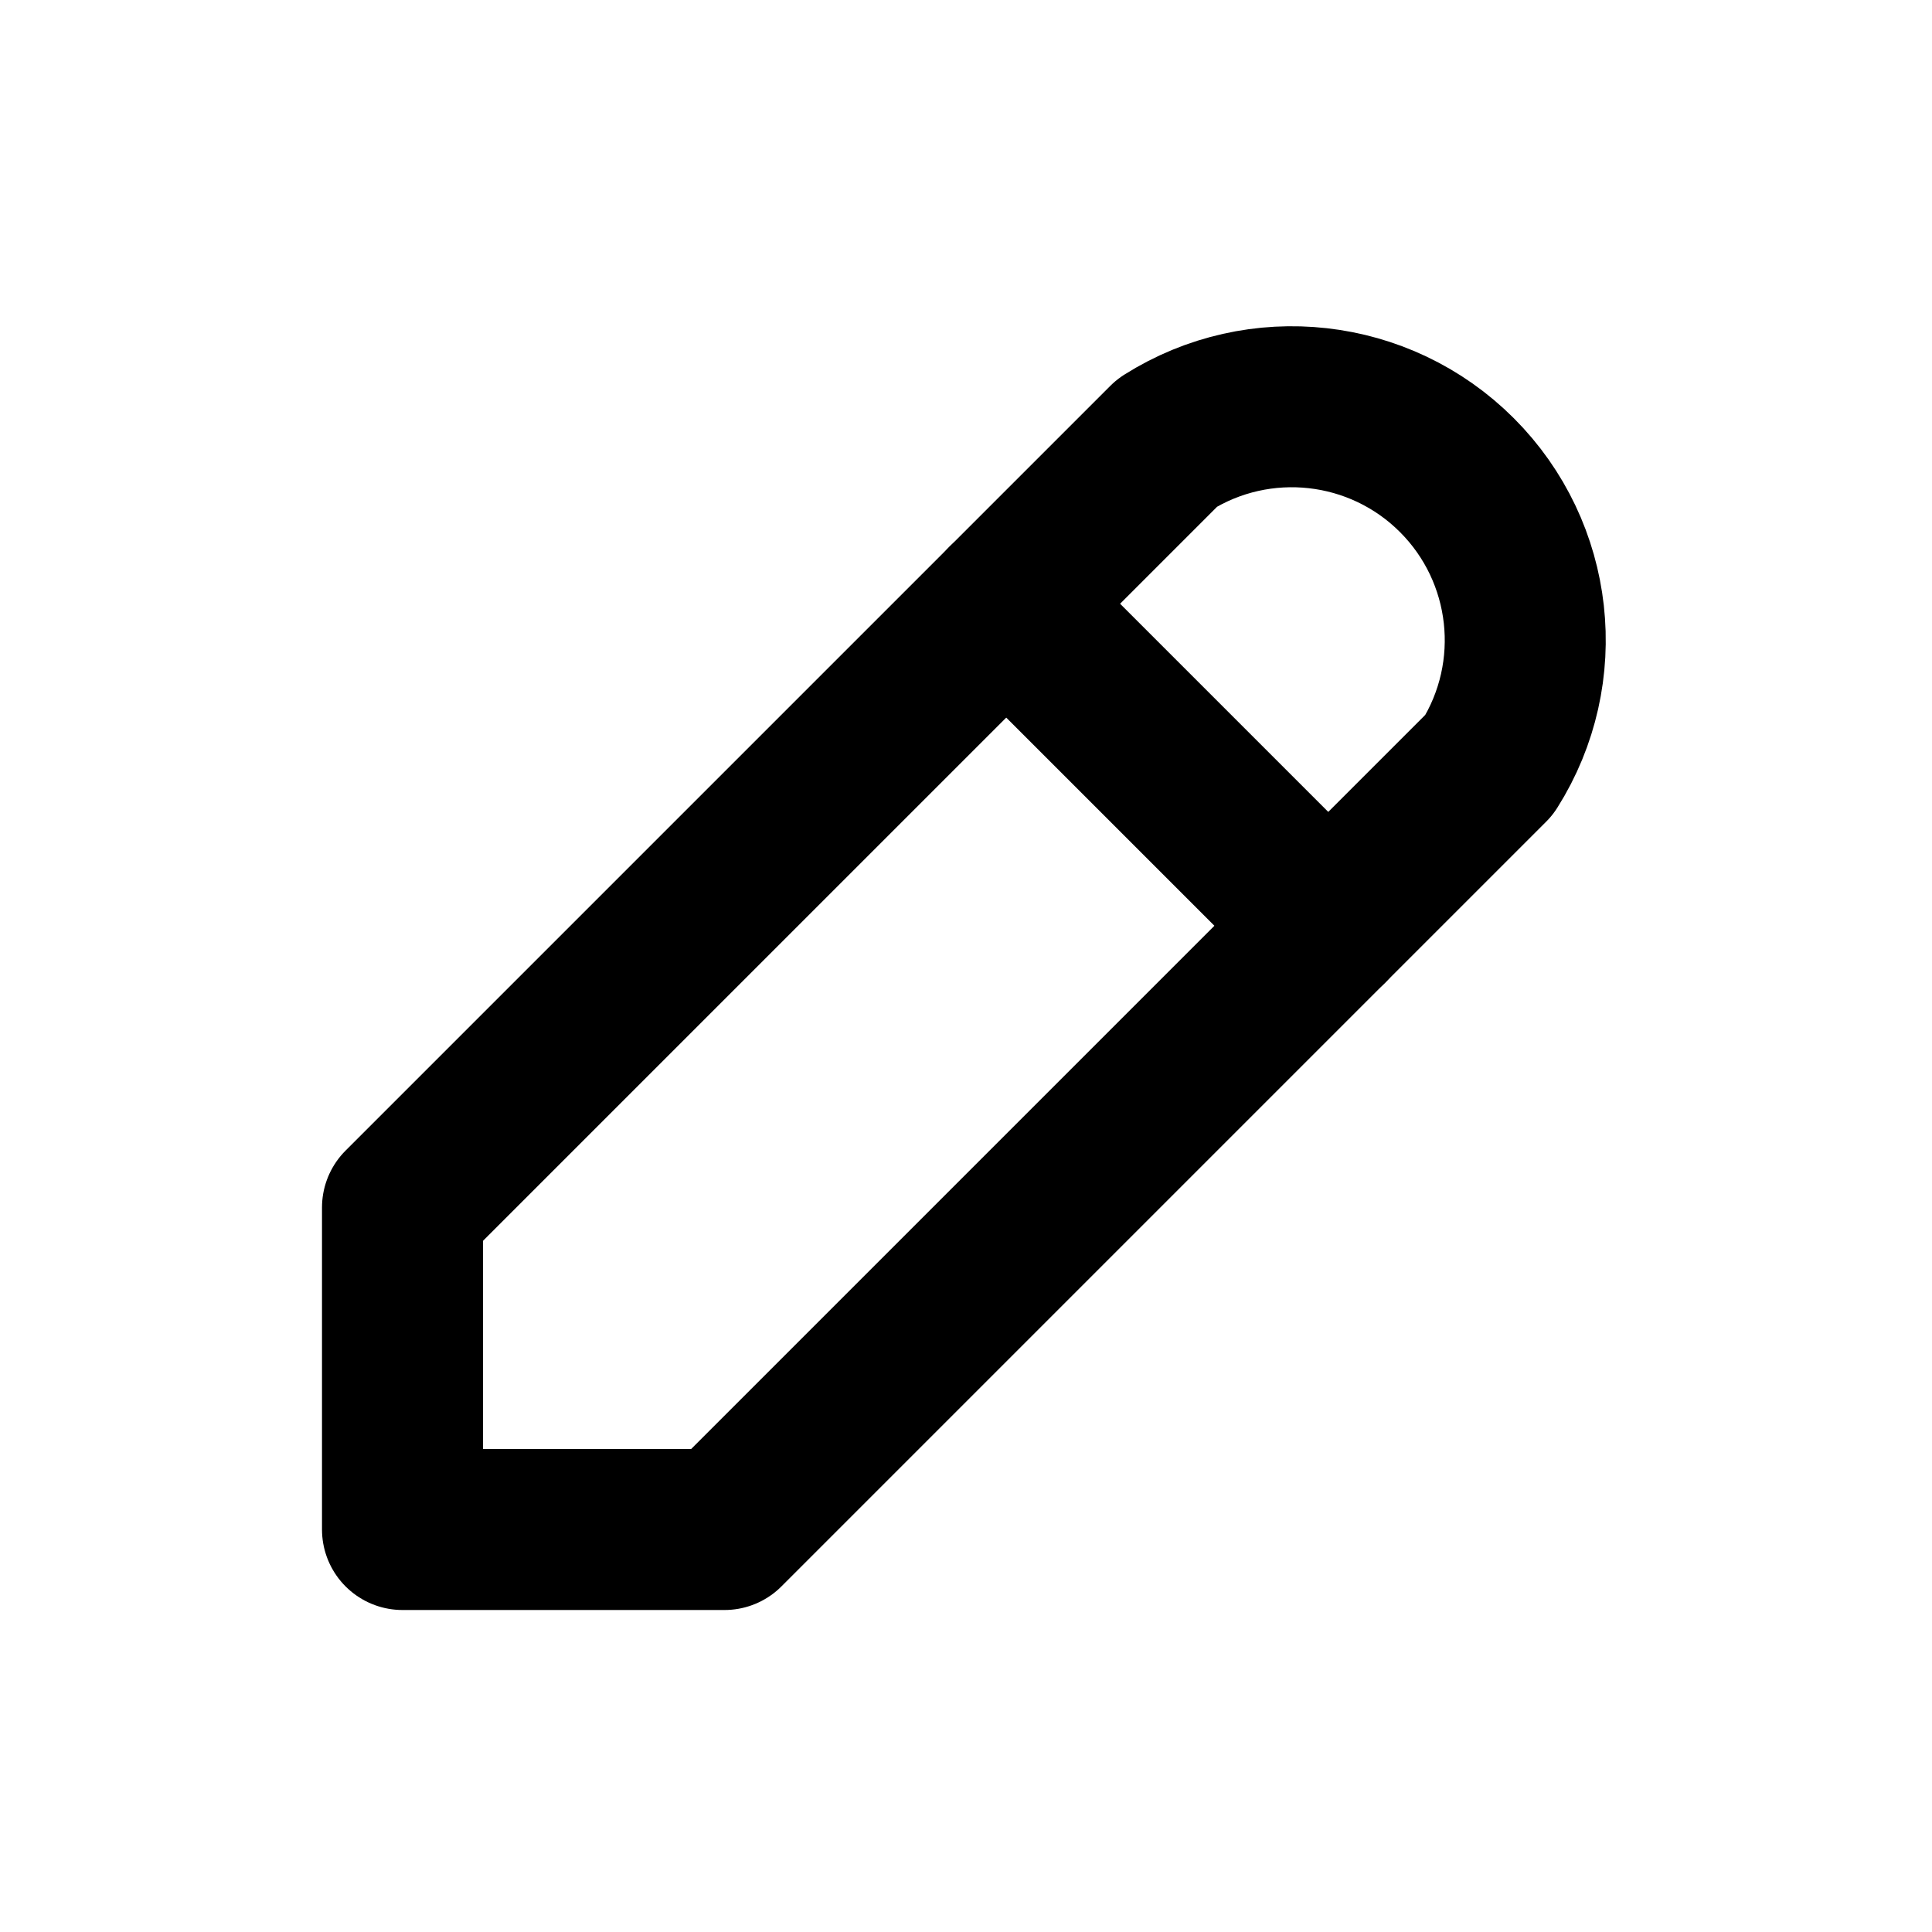
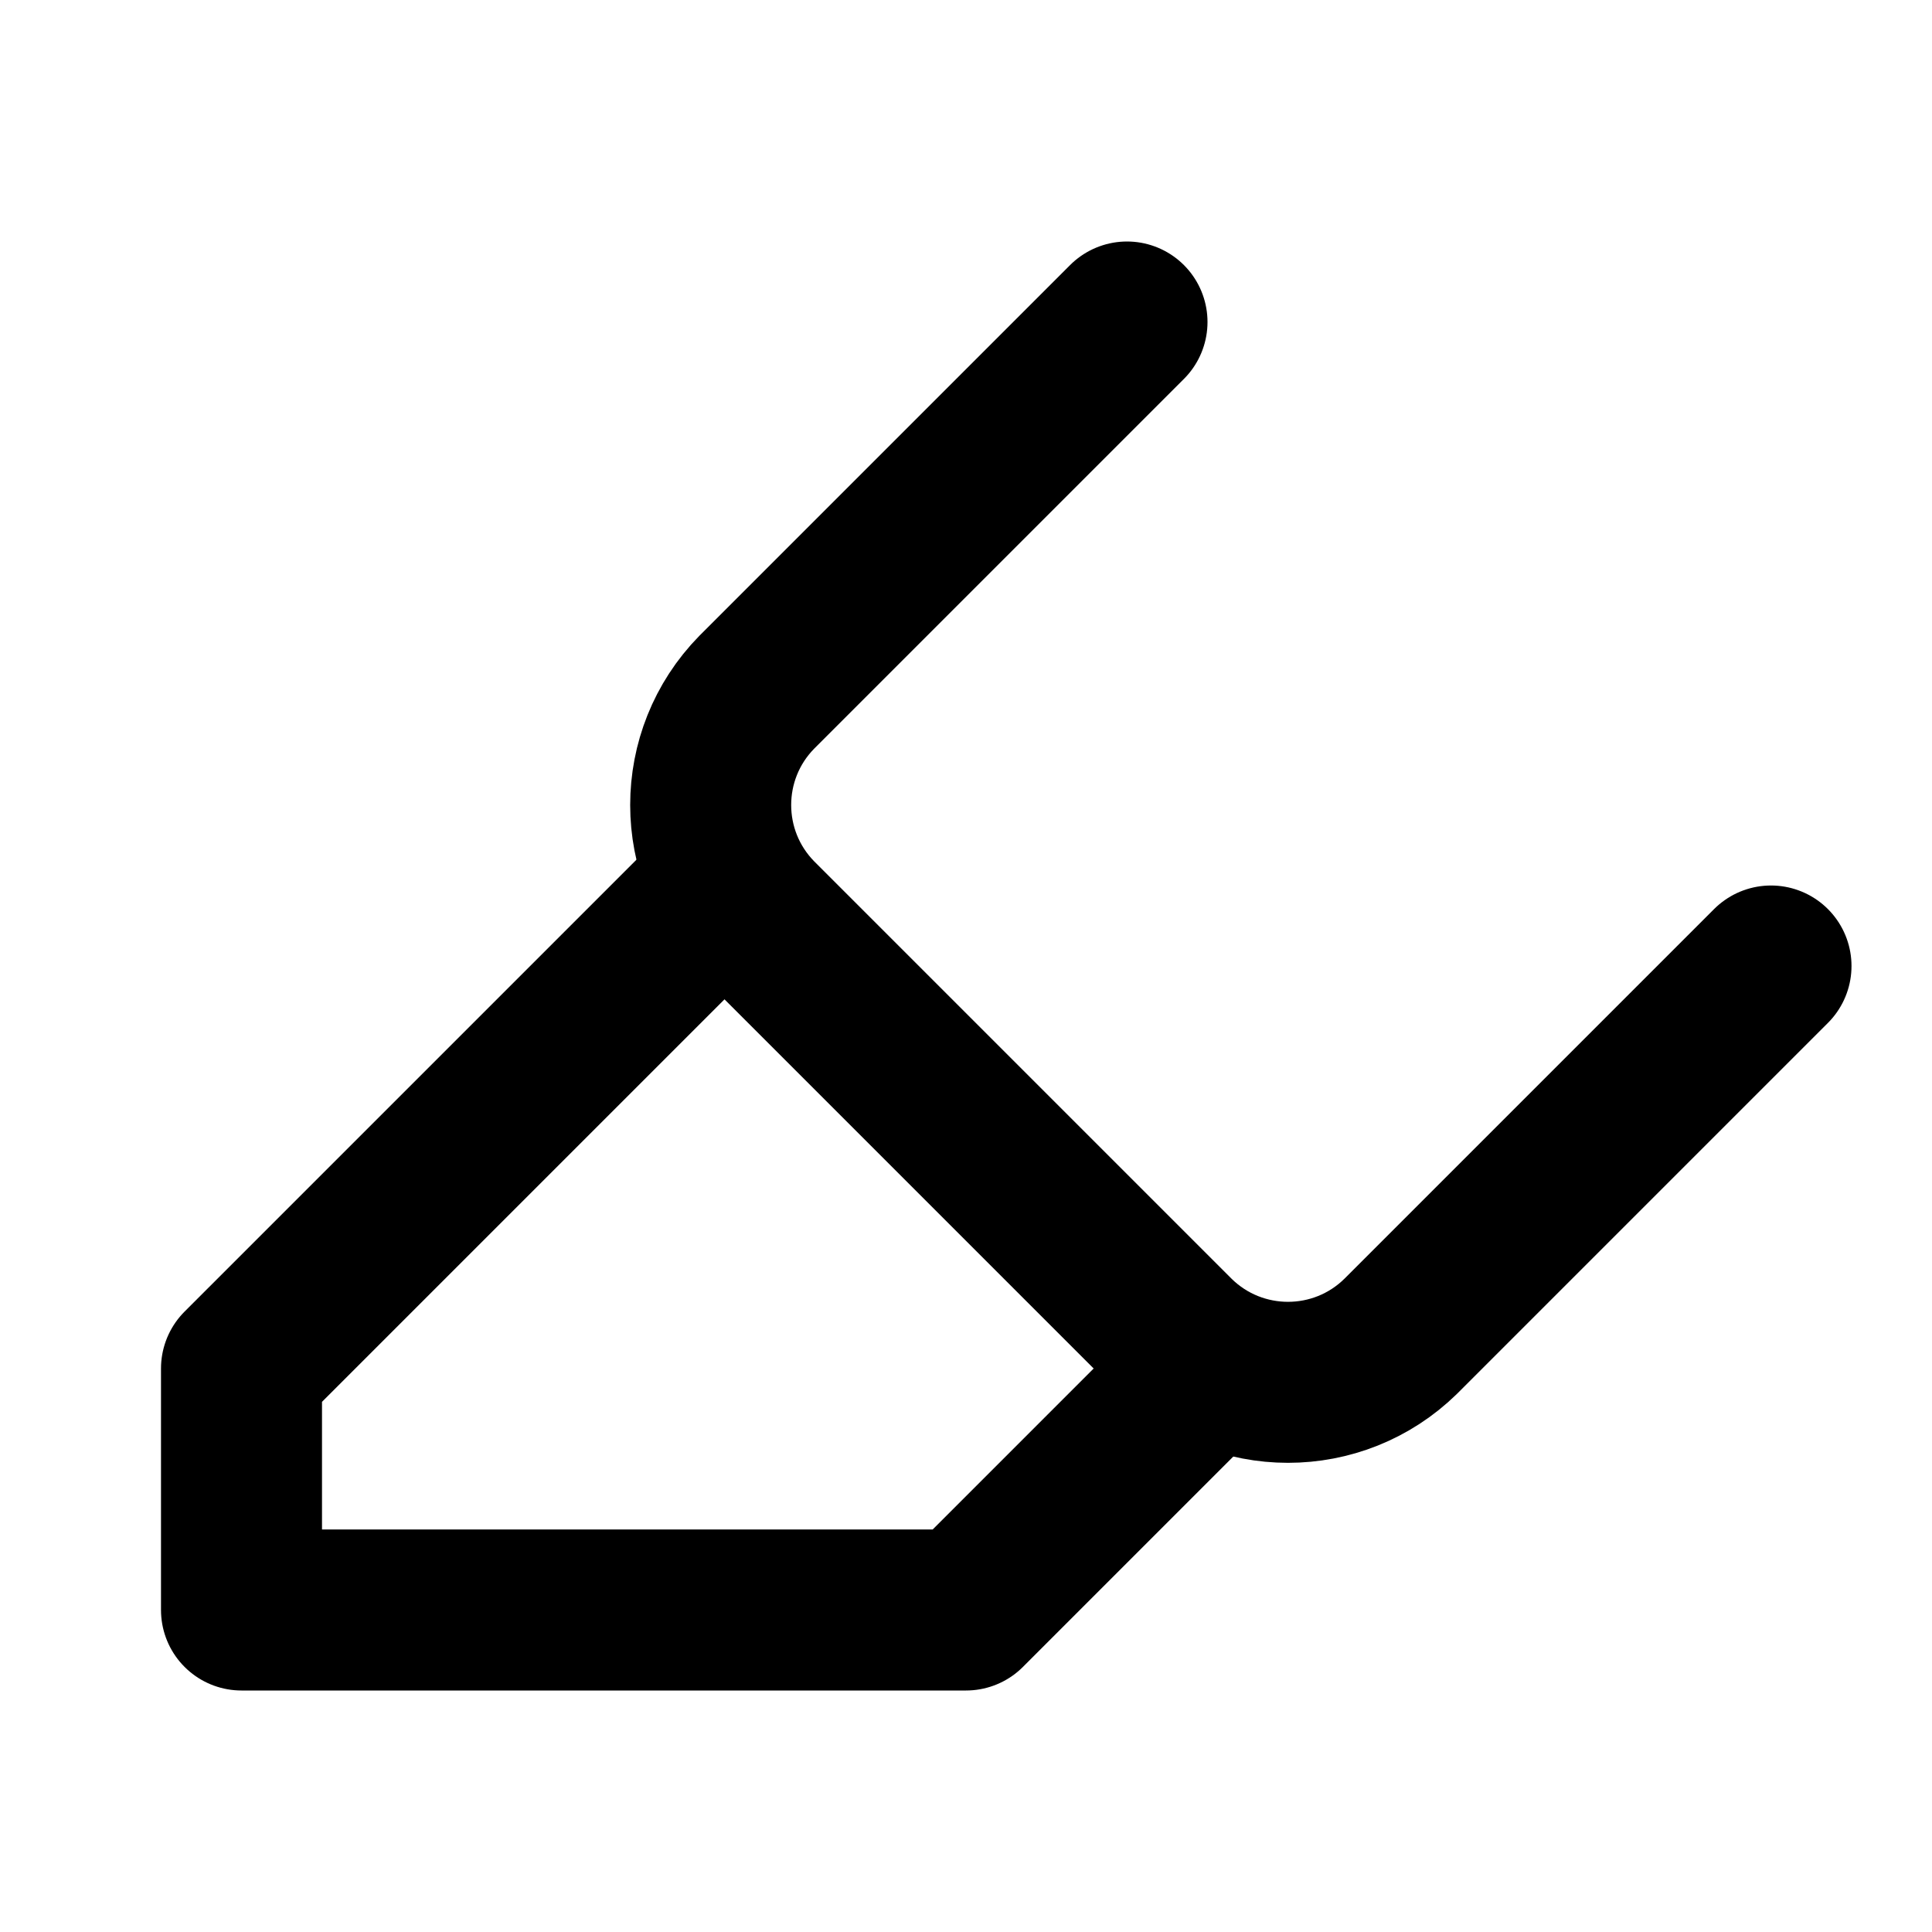
<svg viewBox="0 0 24 24" fill="none" stroke="currentColor" stroke-width="2" stroke-linecap="round" stroke-linejoin="round">
-   <path d="M5 19h4l9.5-9.5a2.9 2.9 0 0 0-4-4L5 15v4Z" />
-   <path d="M12.5 7.5 16.5 11.5" />
+   <path d="m9 11-6 6v3h9l3-3" />
+   <path d="m22 12-4.6 4.6a2 2 0 0 1-2.8 0l-5.2-5.2a2 2 0 0 1 0-2.8L14 4" />
</svg>
